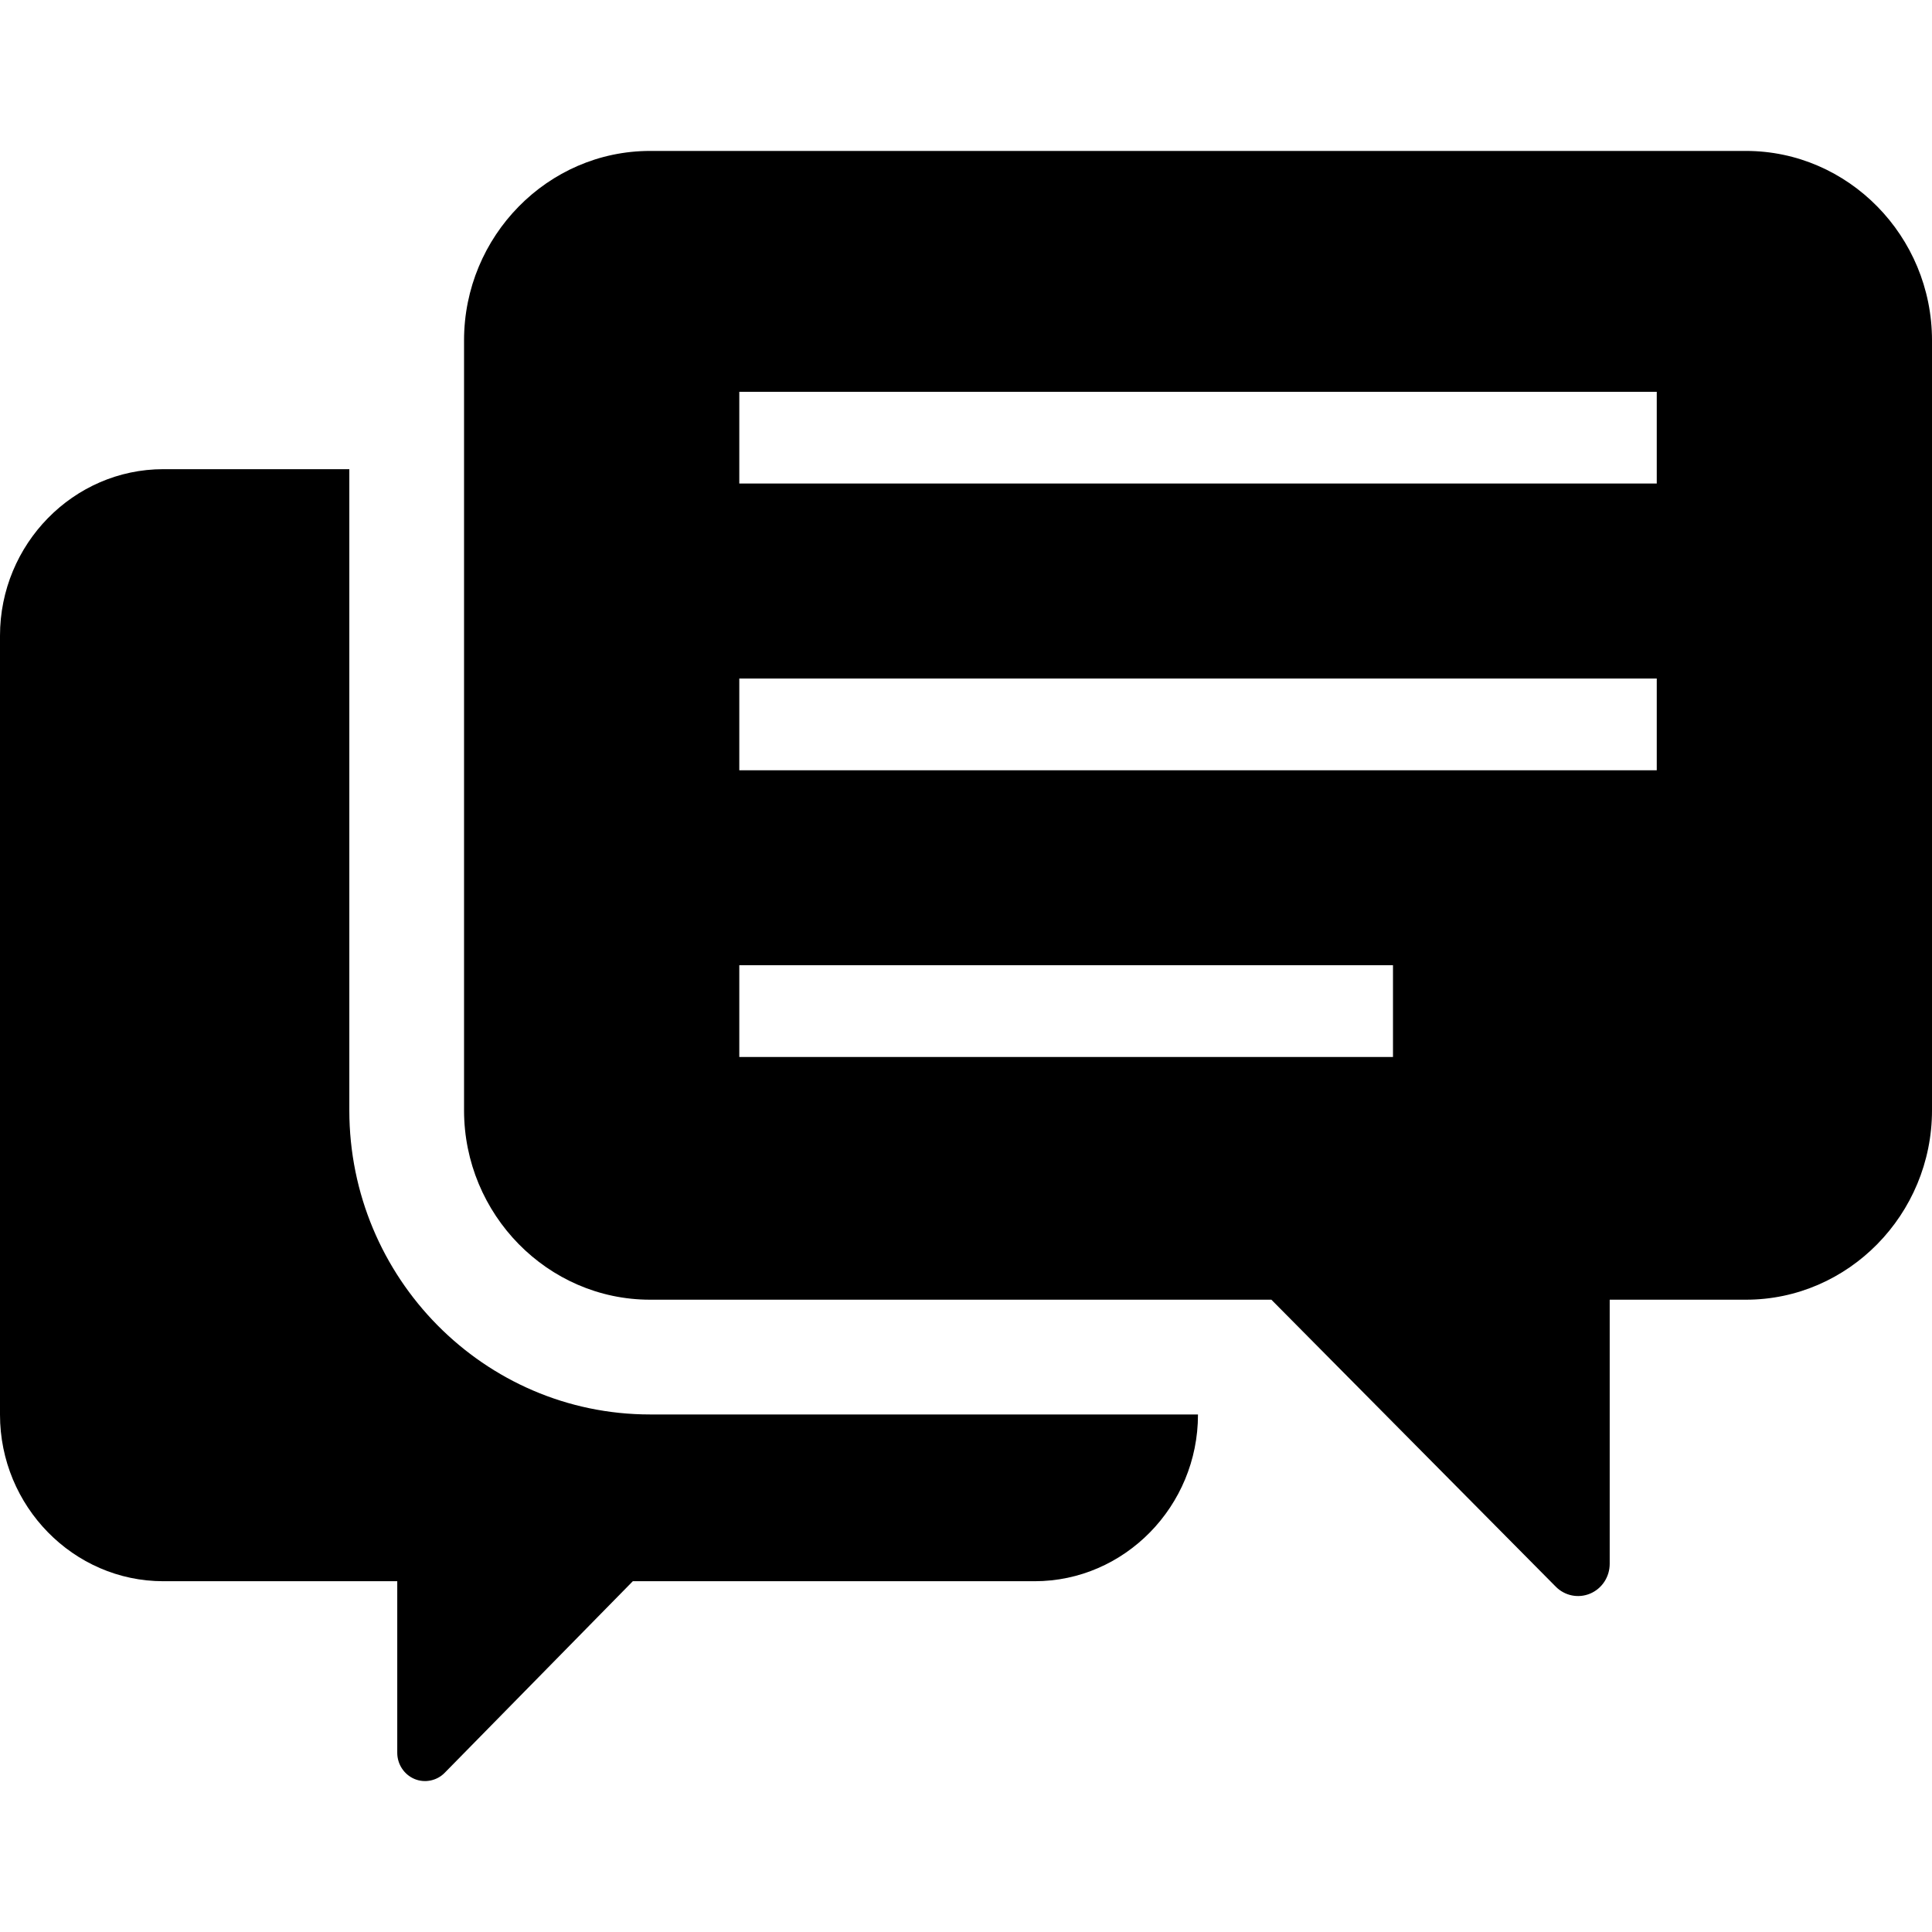
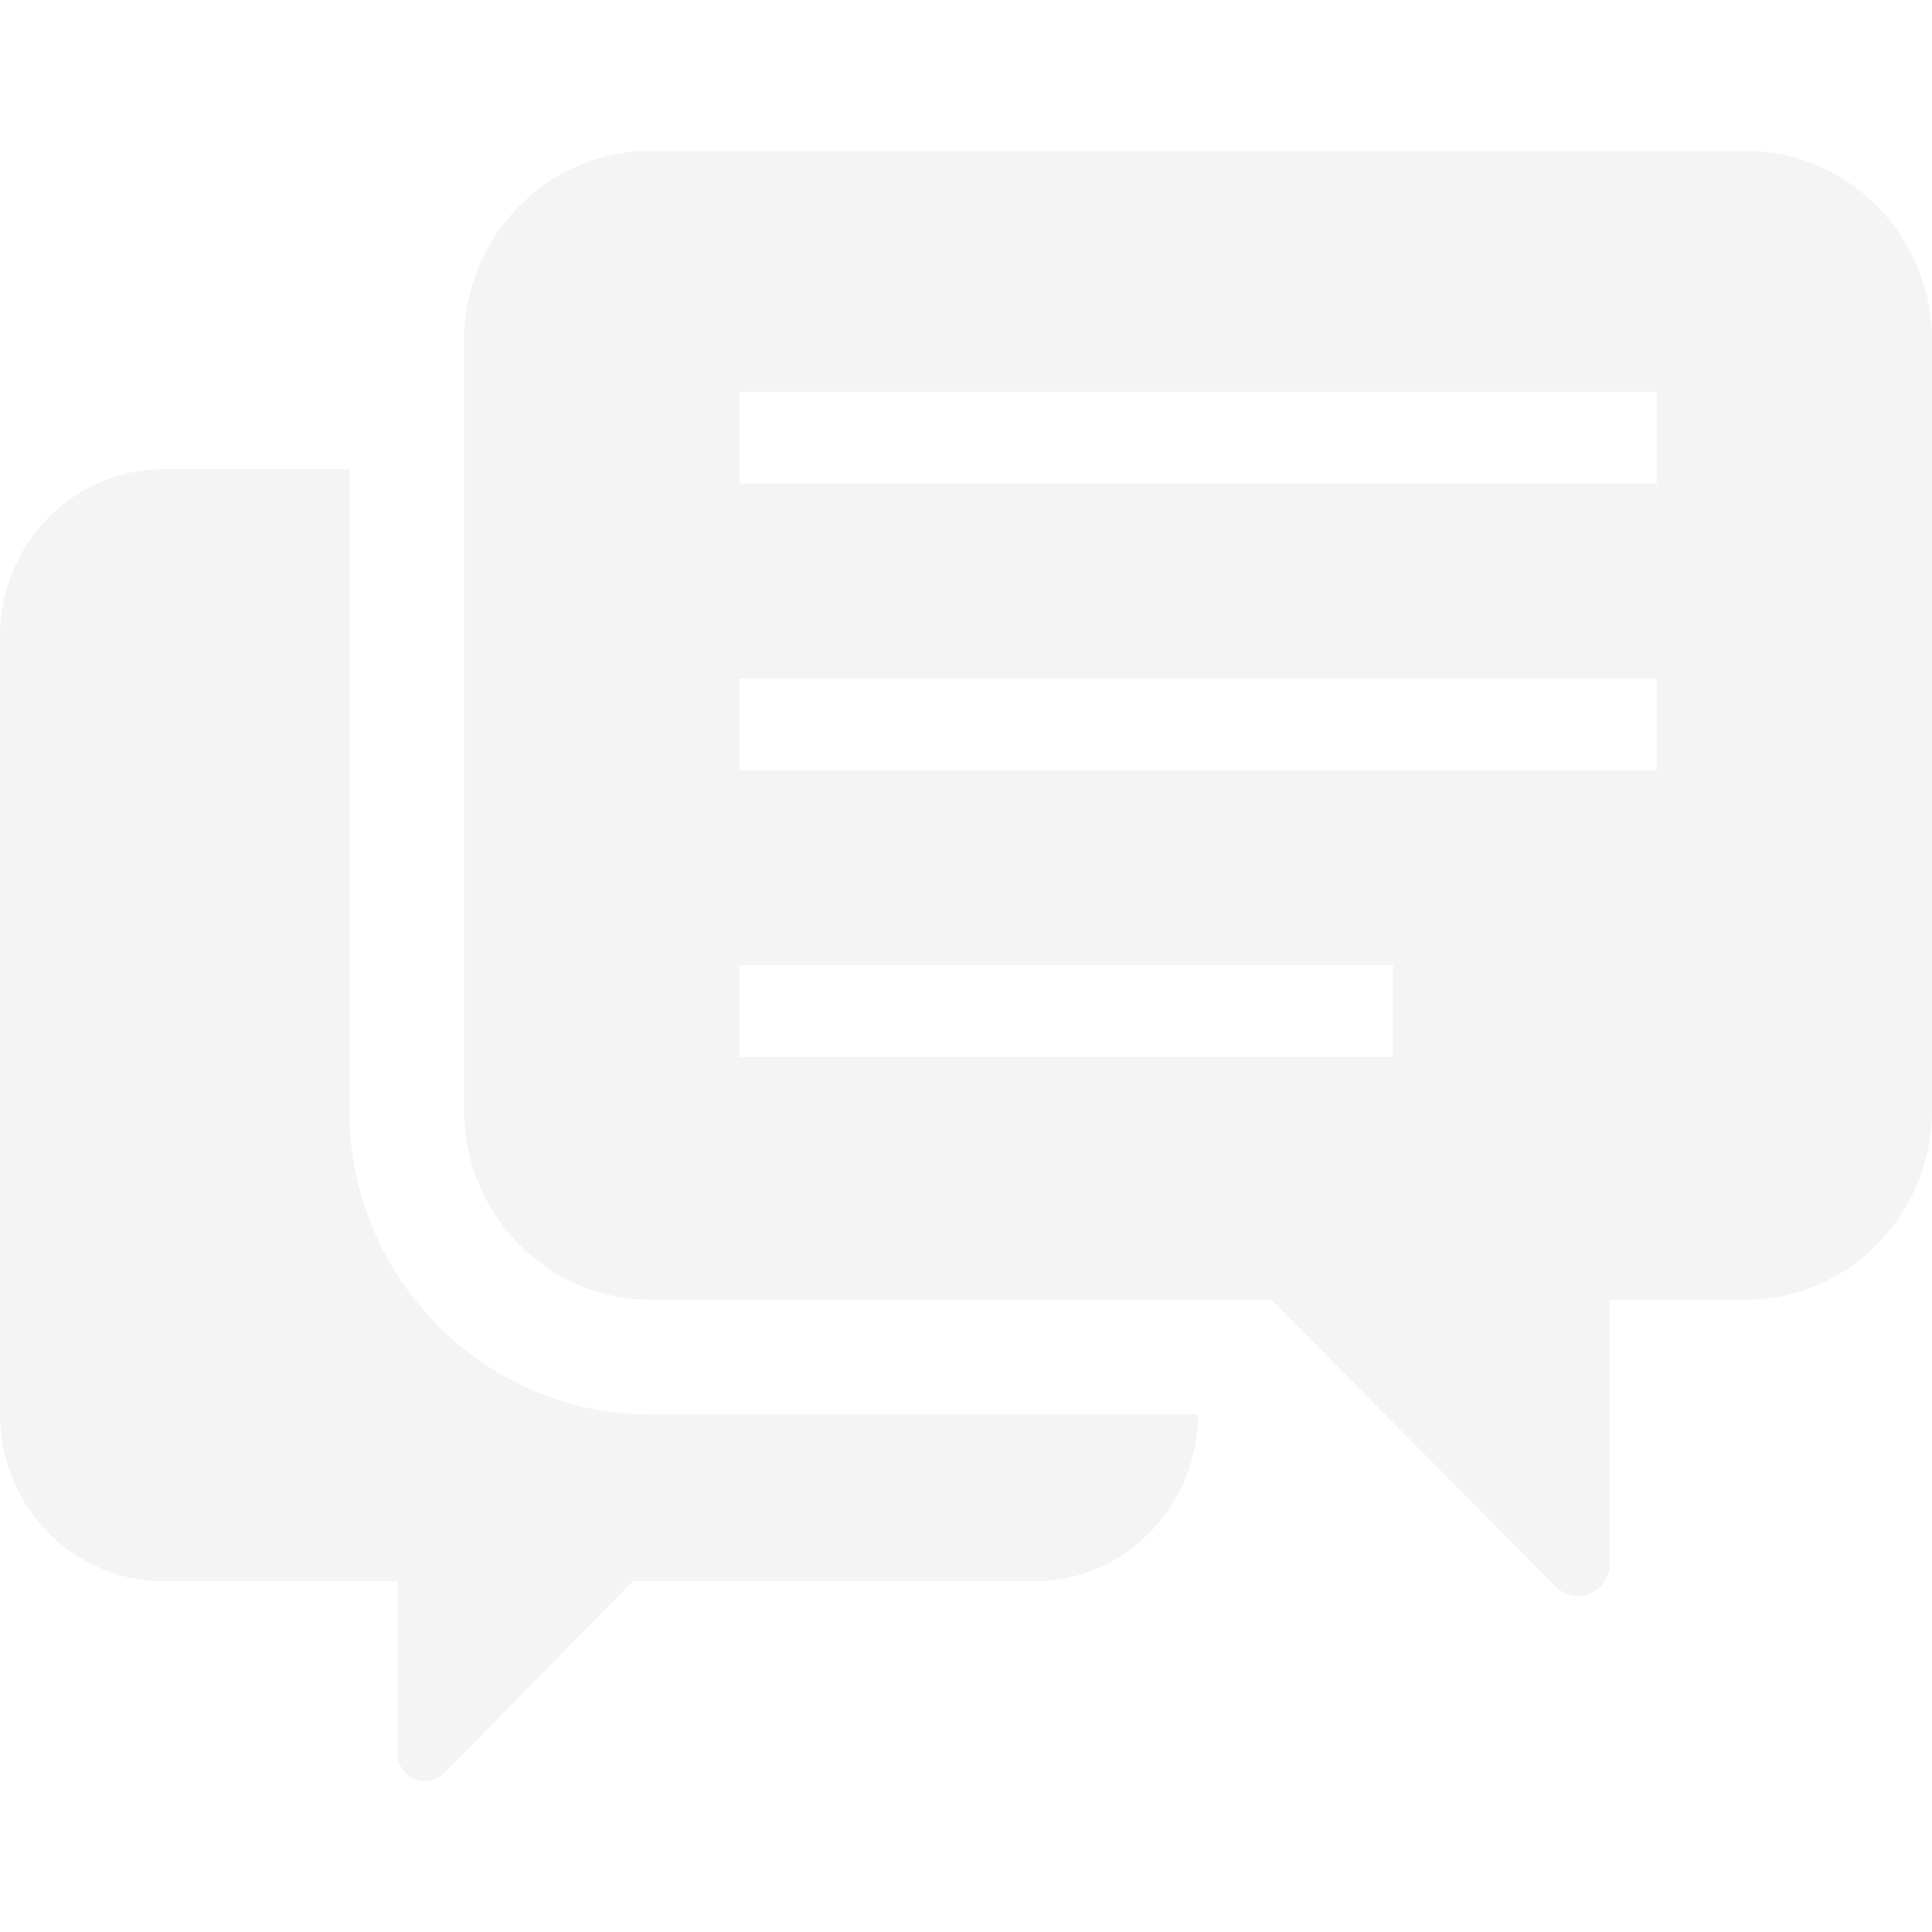
<svg xmlns="http://www.w3.org/2000/svg" height="800px" width="800px" version="1.1" id="_x32_" viewBox="0 0 512 512" xml:space="preserve">
  <style type="text/css">
- 	.st0{fill:#000000;}
+ 	.st0{fill:#f4f4f4;}
</style>
  <g>
    <path class="st0" d="M92.574,294.24V124.336H43.277C19.449,124.336,0,144.213,0,168.467v206.44   c0,24.254,19.449,44.133,43.277,44.133h62v45.469c0,3.041,1.824,5.777,4.559,6.932c2.736,1.154,5.957,0.486,8.023-1.641   l49.844-50.76h106.494c23.828,0,43.279-19.879,43.279-44.133v-0.061H172.262C128.314,374.846,92.574,338.676,92.574,294.24z" />
    <path class="st0" d="M462.717,40H172.26c-27.105,0-49.283,22.59-49.283,50.197v204.037c0,27.61,22.178,50.199,49.283,50.199   h164.668l75.348,76.033c2.399,2.442,6.004,3.172,9.135,1.852c3.133-1.322,5.176-4.434,5.176-7.887v-69.998h36.131   c27.106,0,49.283-22.59,49.283-50.199V90.197C512,62.59,489.822,40,462.717,40z M369.156,280.115H195.92v-24.316h173.236V280.115z    M439.058,204.129H195.92v-24.314h243.138V204.129z M439.058,128.143H195.92v-24.315h243.138V128.143z" />
  </g>
</svg>
